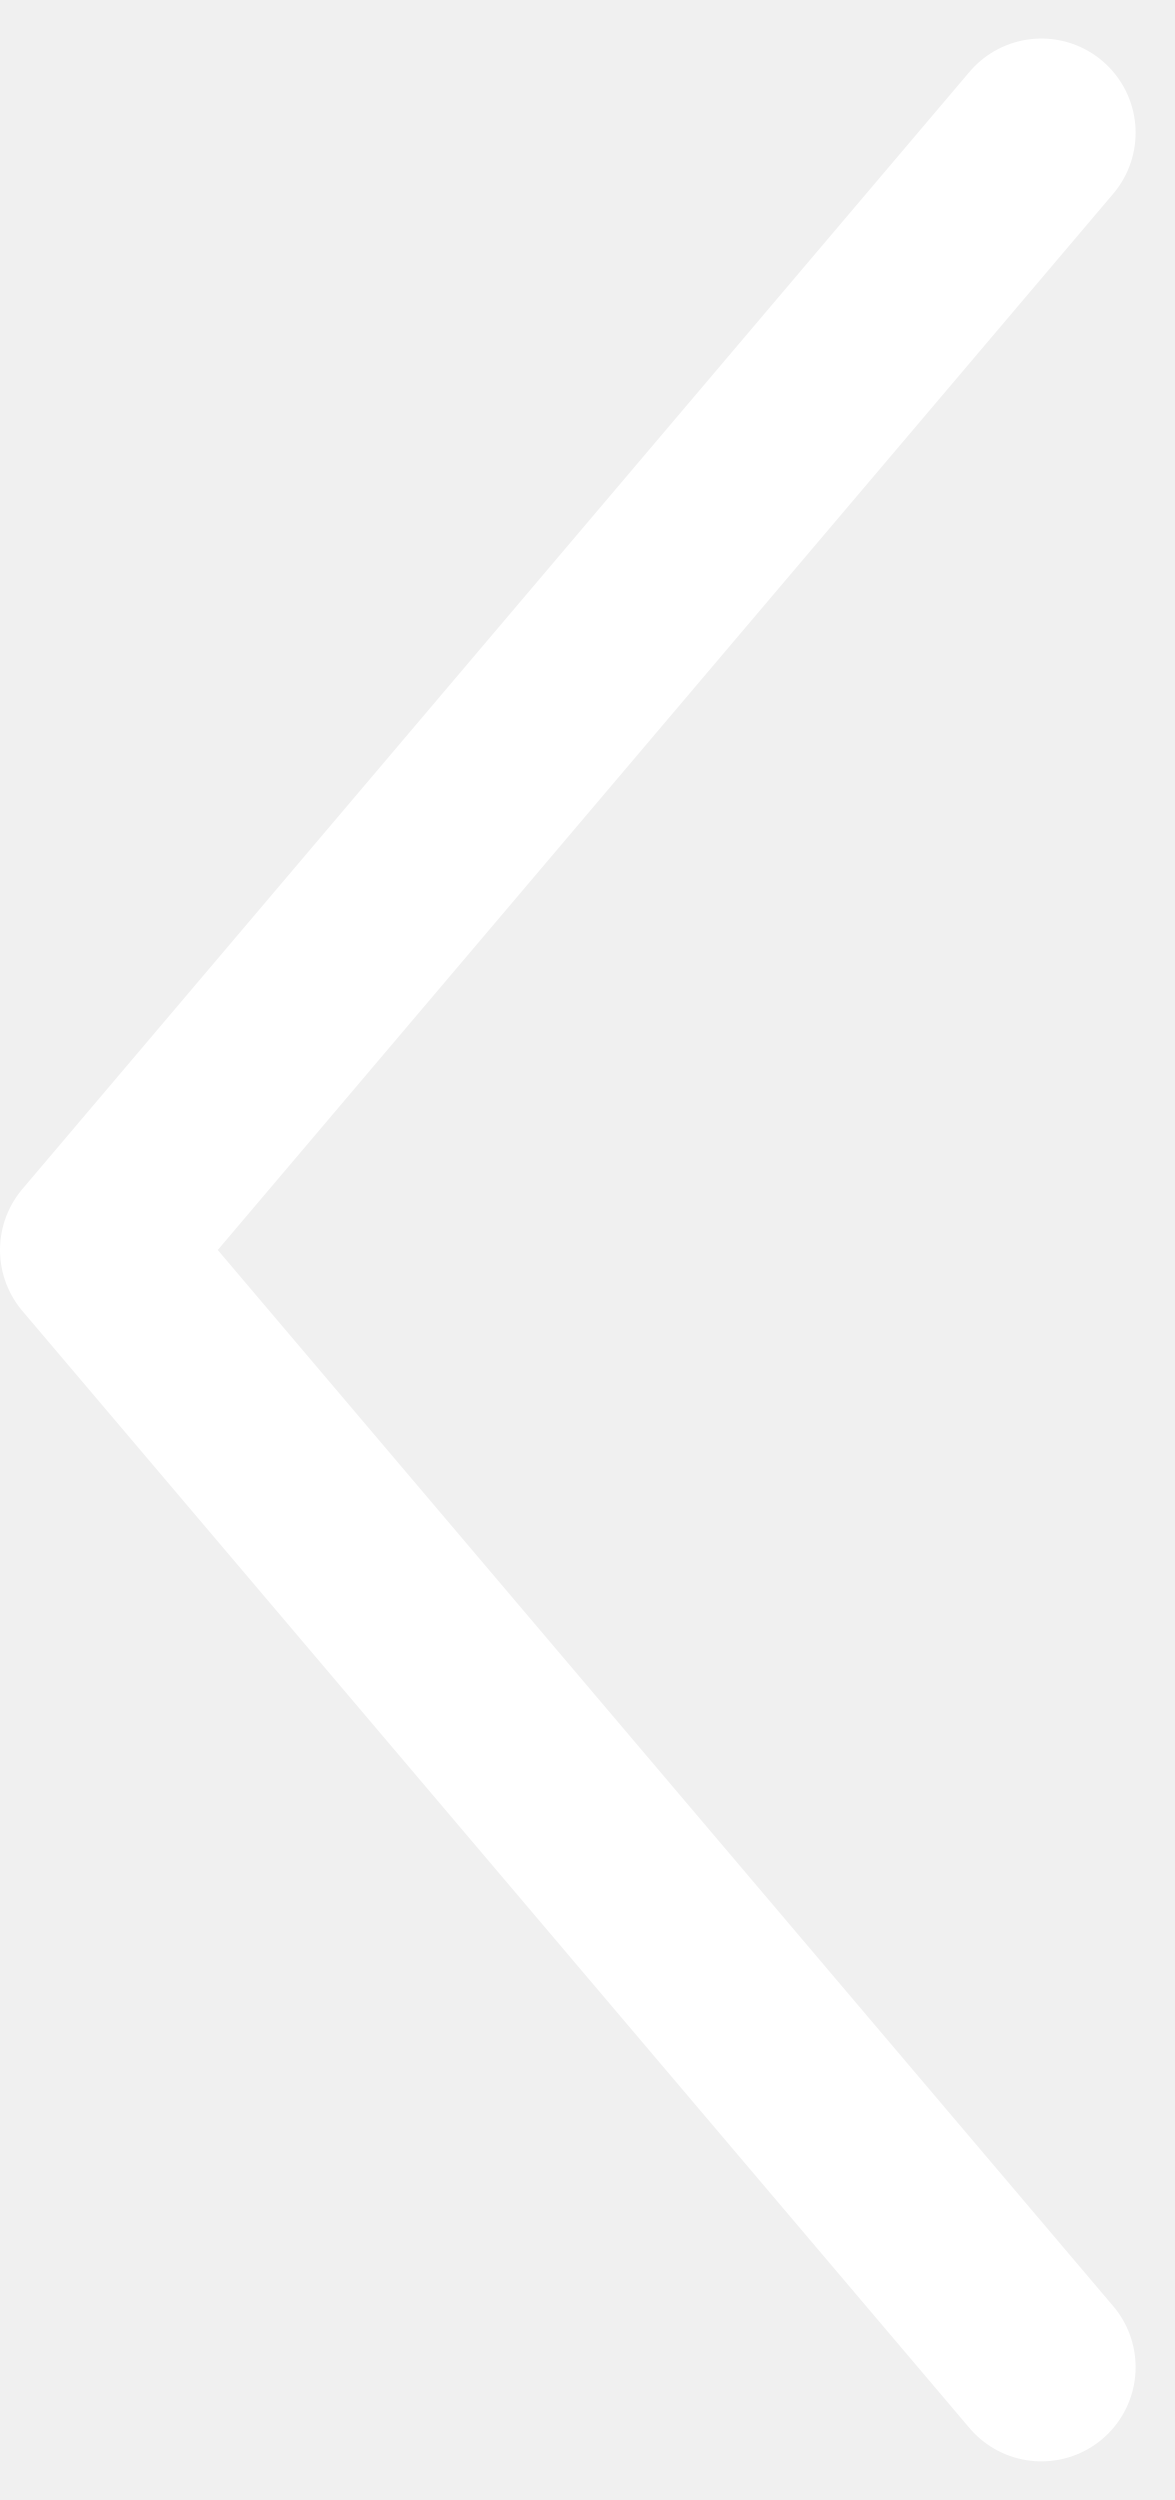
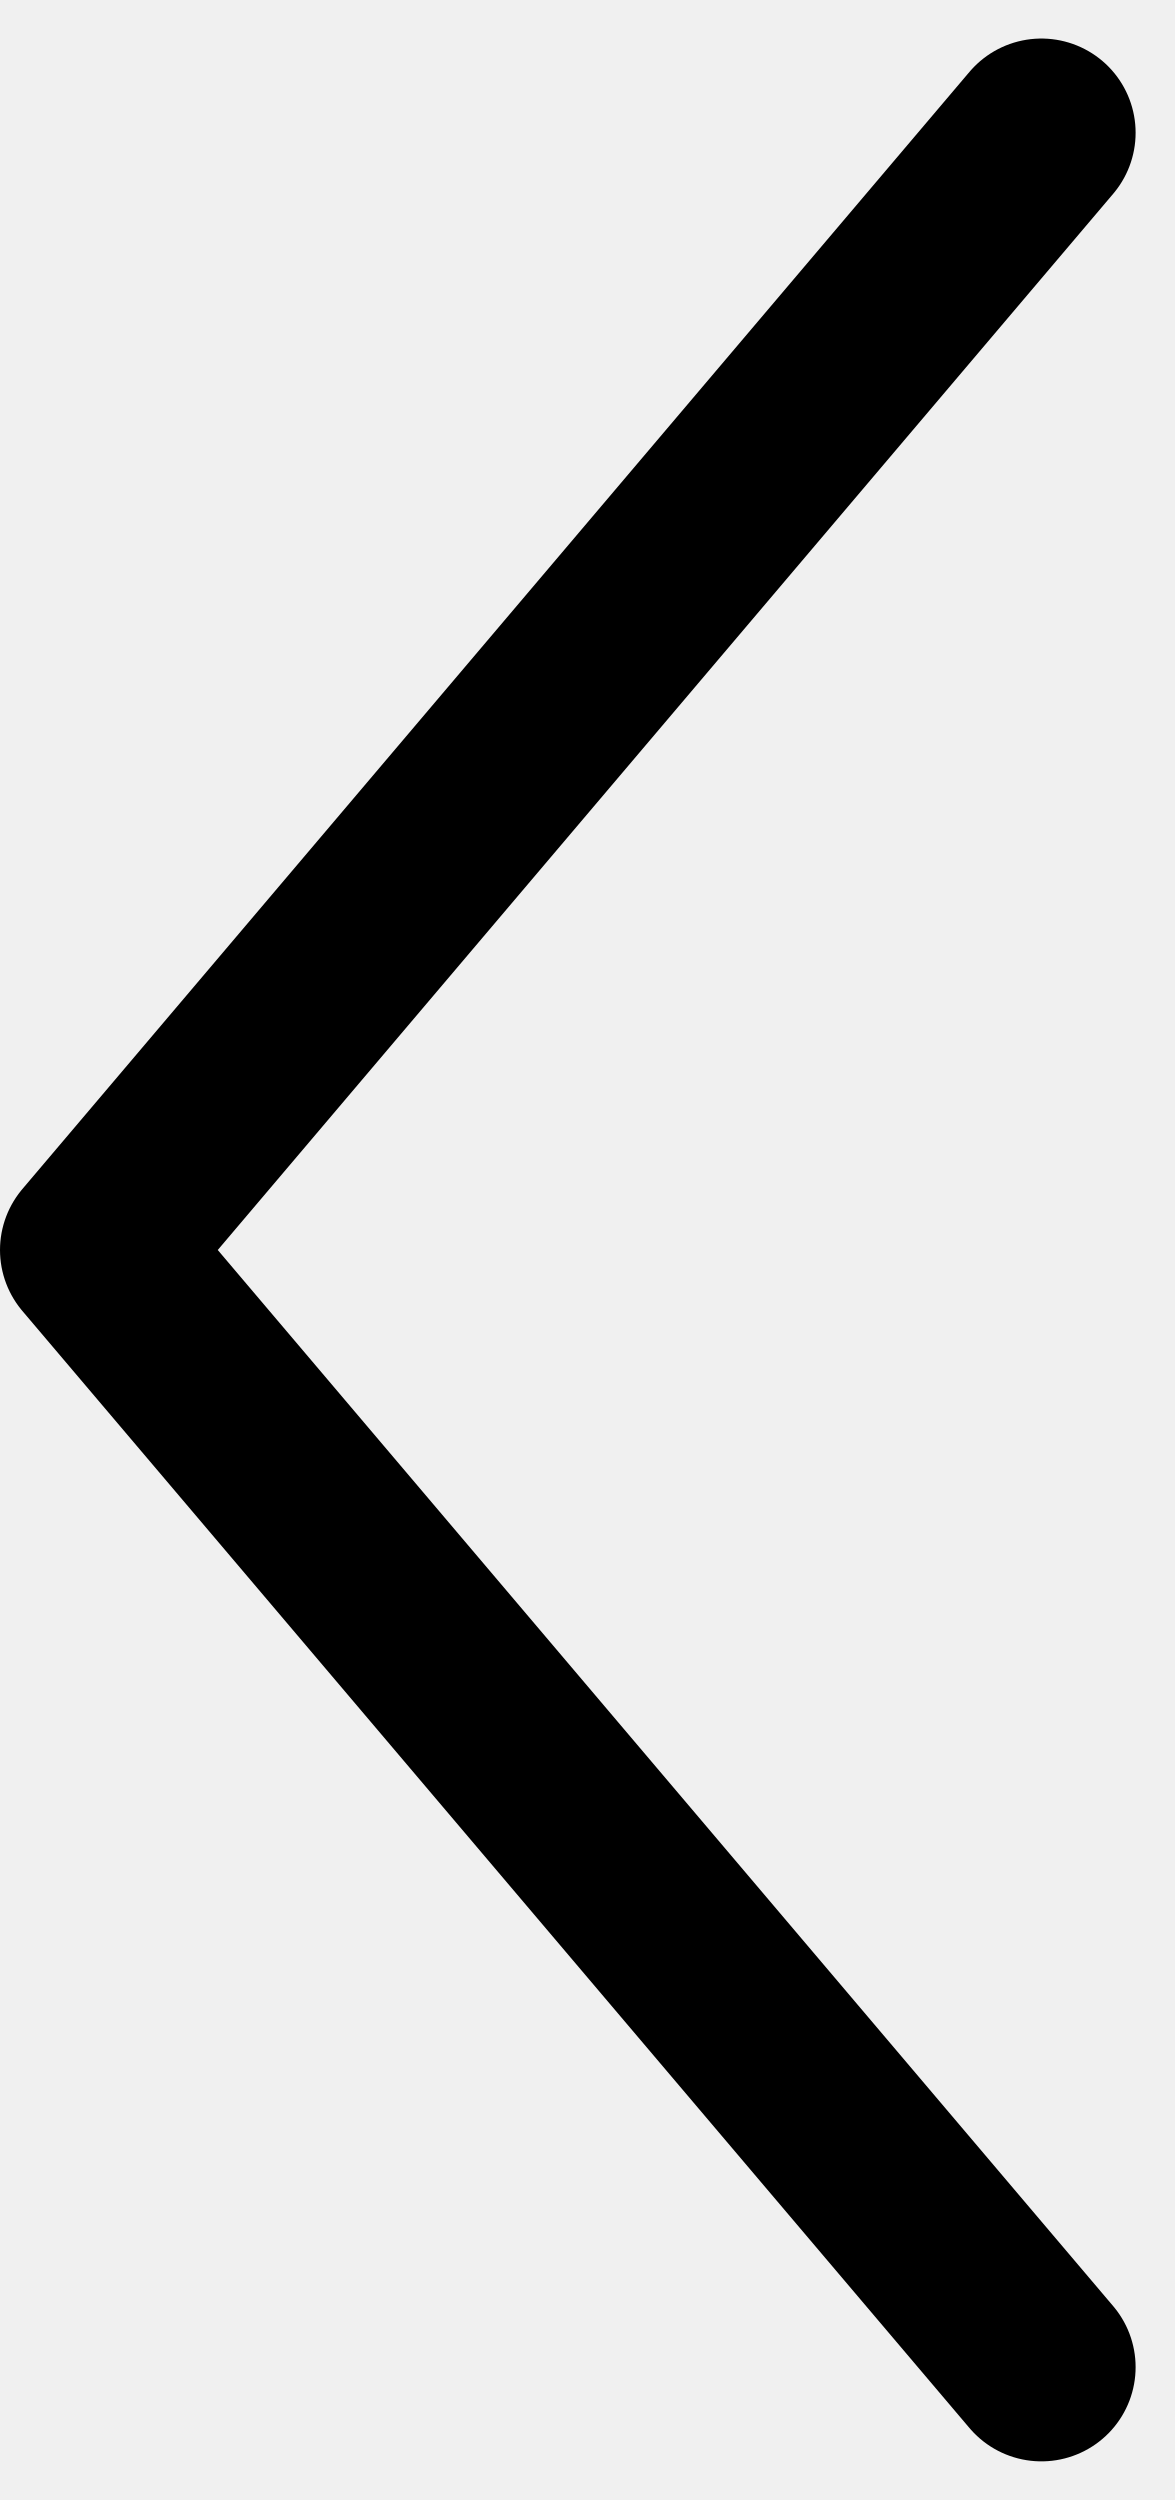
<svg xmlns="http://www.w3.org/2000/svg" width="12.462" height="26.532" viewBox="0 0 12.462 26.532">
  <g transform="translate(11.052 25.122) rotate(180)">
-     <path d="M0,23.713,10.052,11.856,0,0" fill="none" stroke="#fff" stroke-linecap="round" stroke-linejoin="round" stroke-miterlimit="10" stroke-width="2" />
+     <path d="M0,23.713,10.052,11.856,0,0" fill="none" stroke="#000" stroke-linecap="round" stroke-linejoin="round" stroke-miterlimit="10" stroke-width="2" />
  </g>
</svg>
